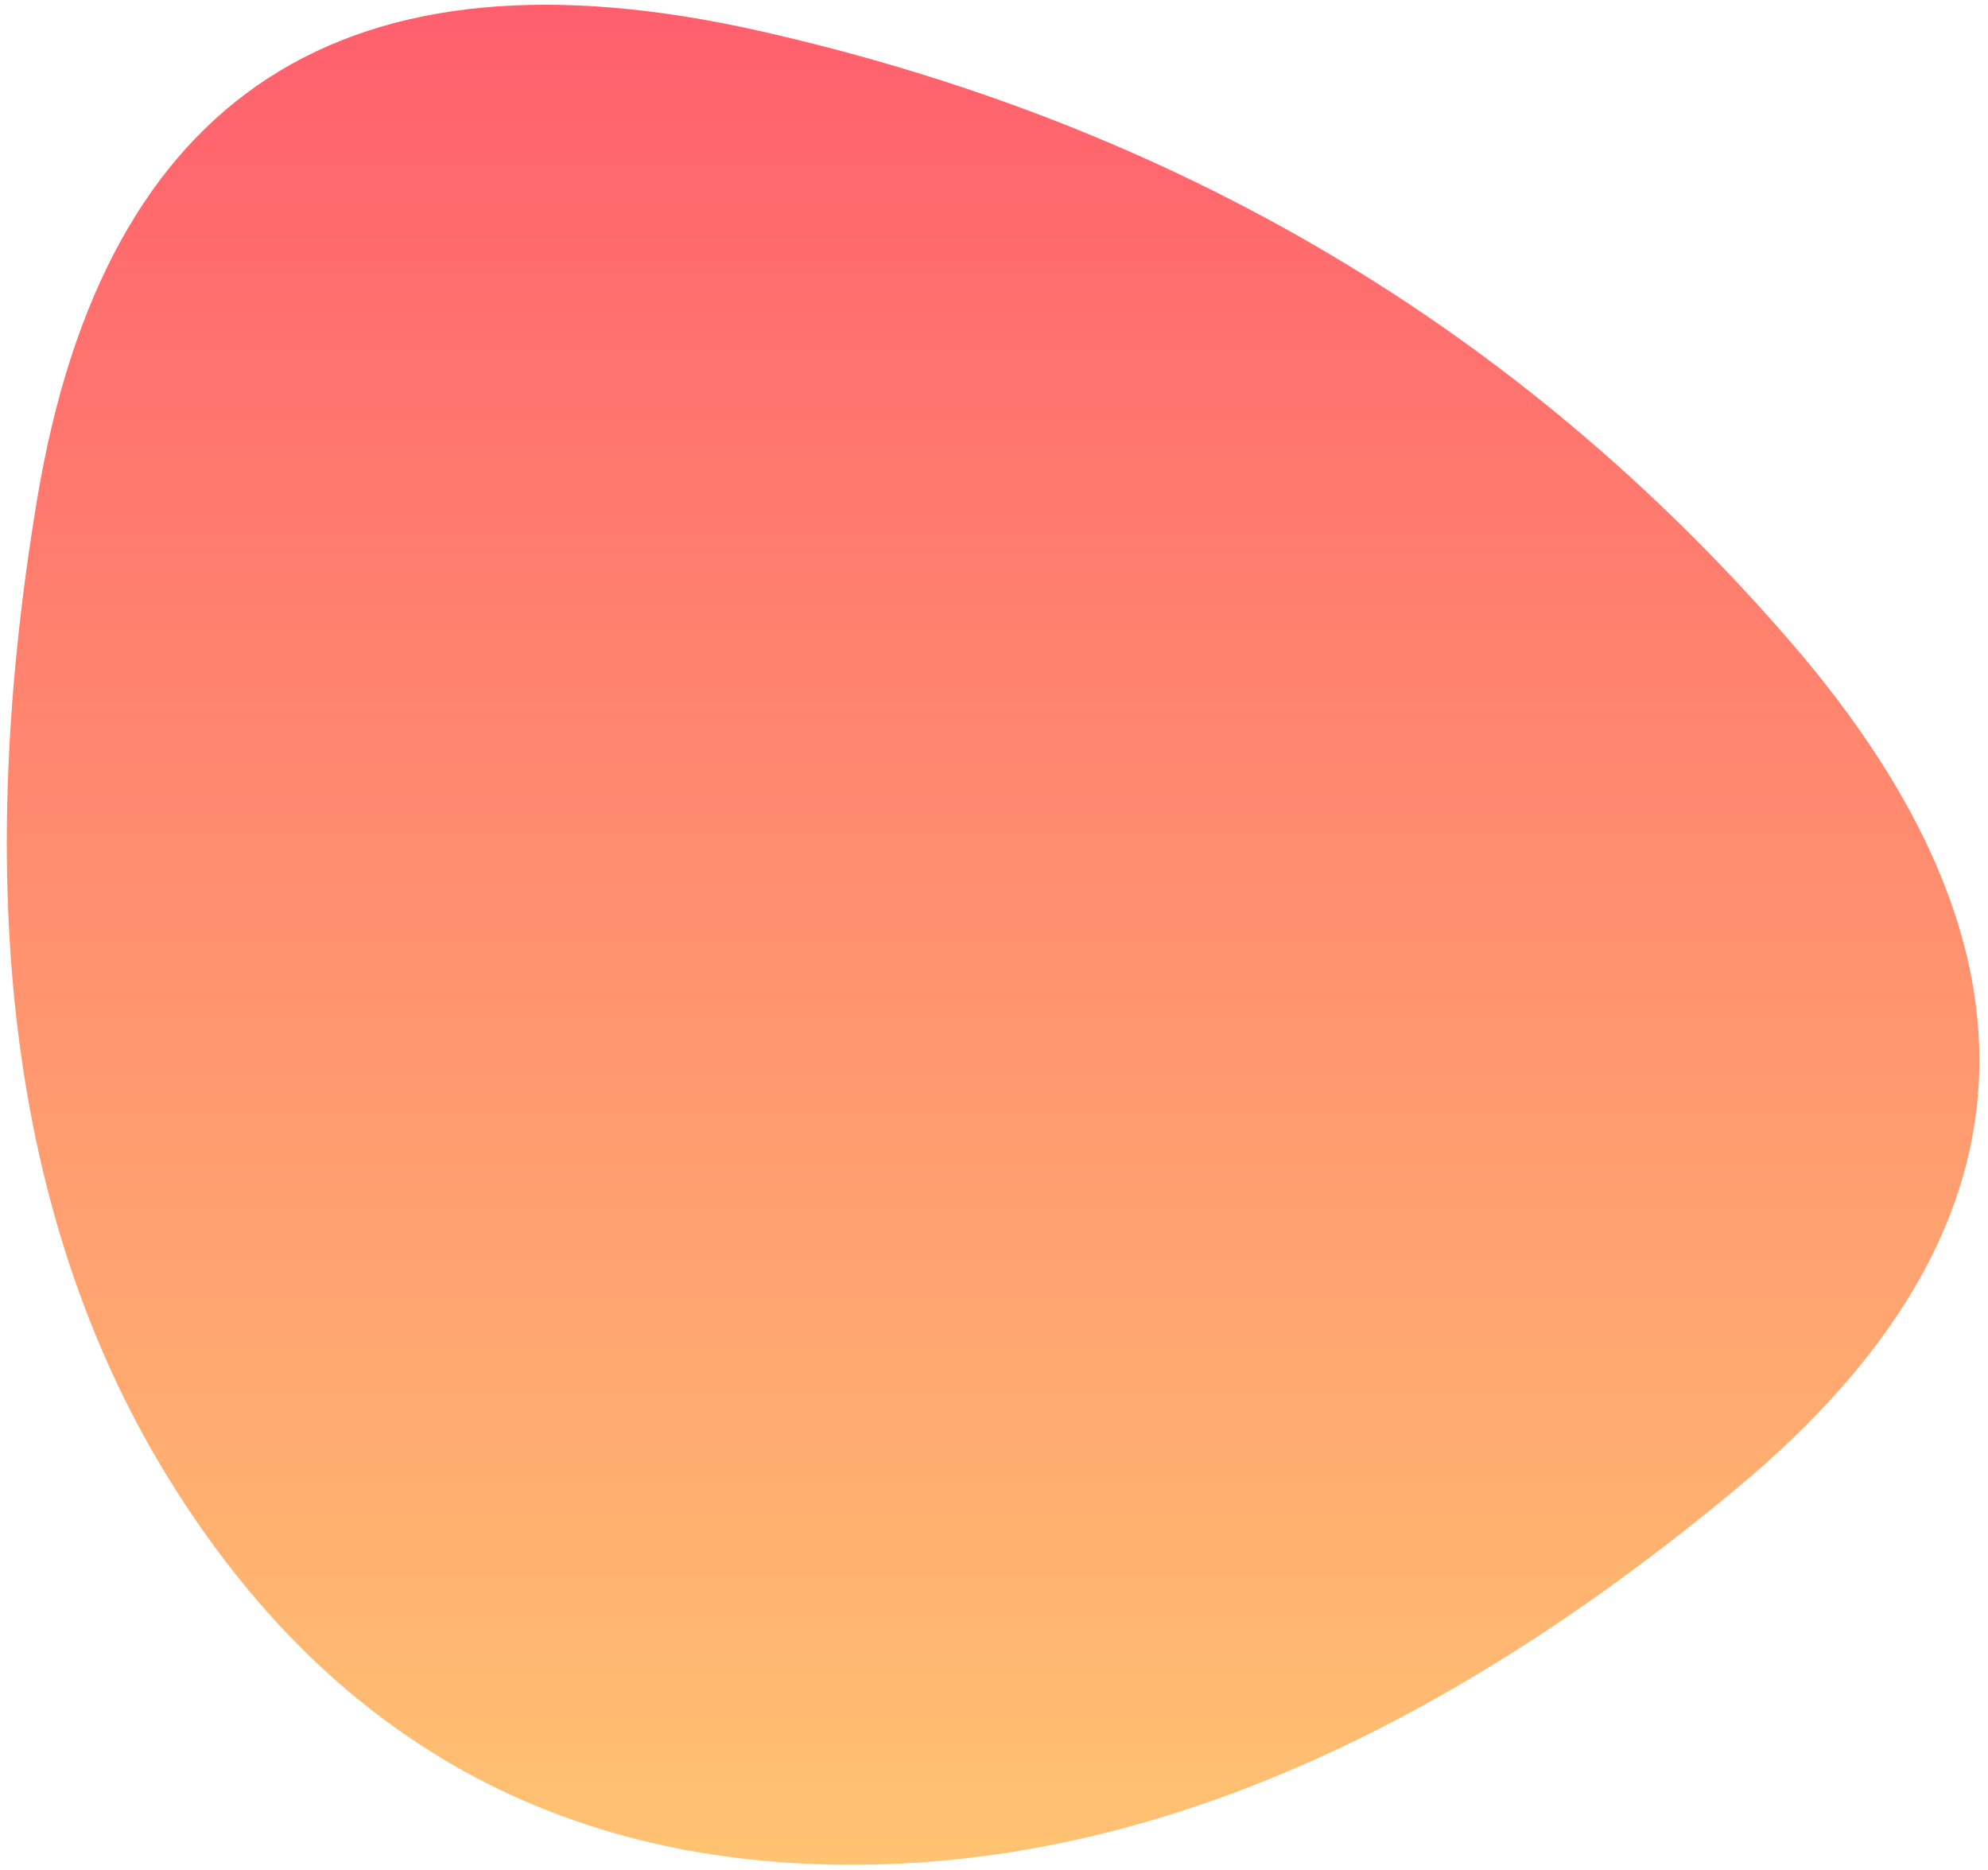
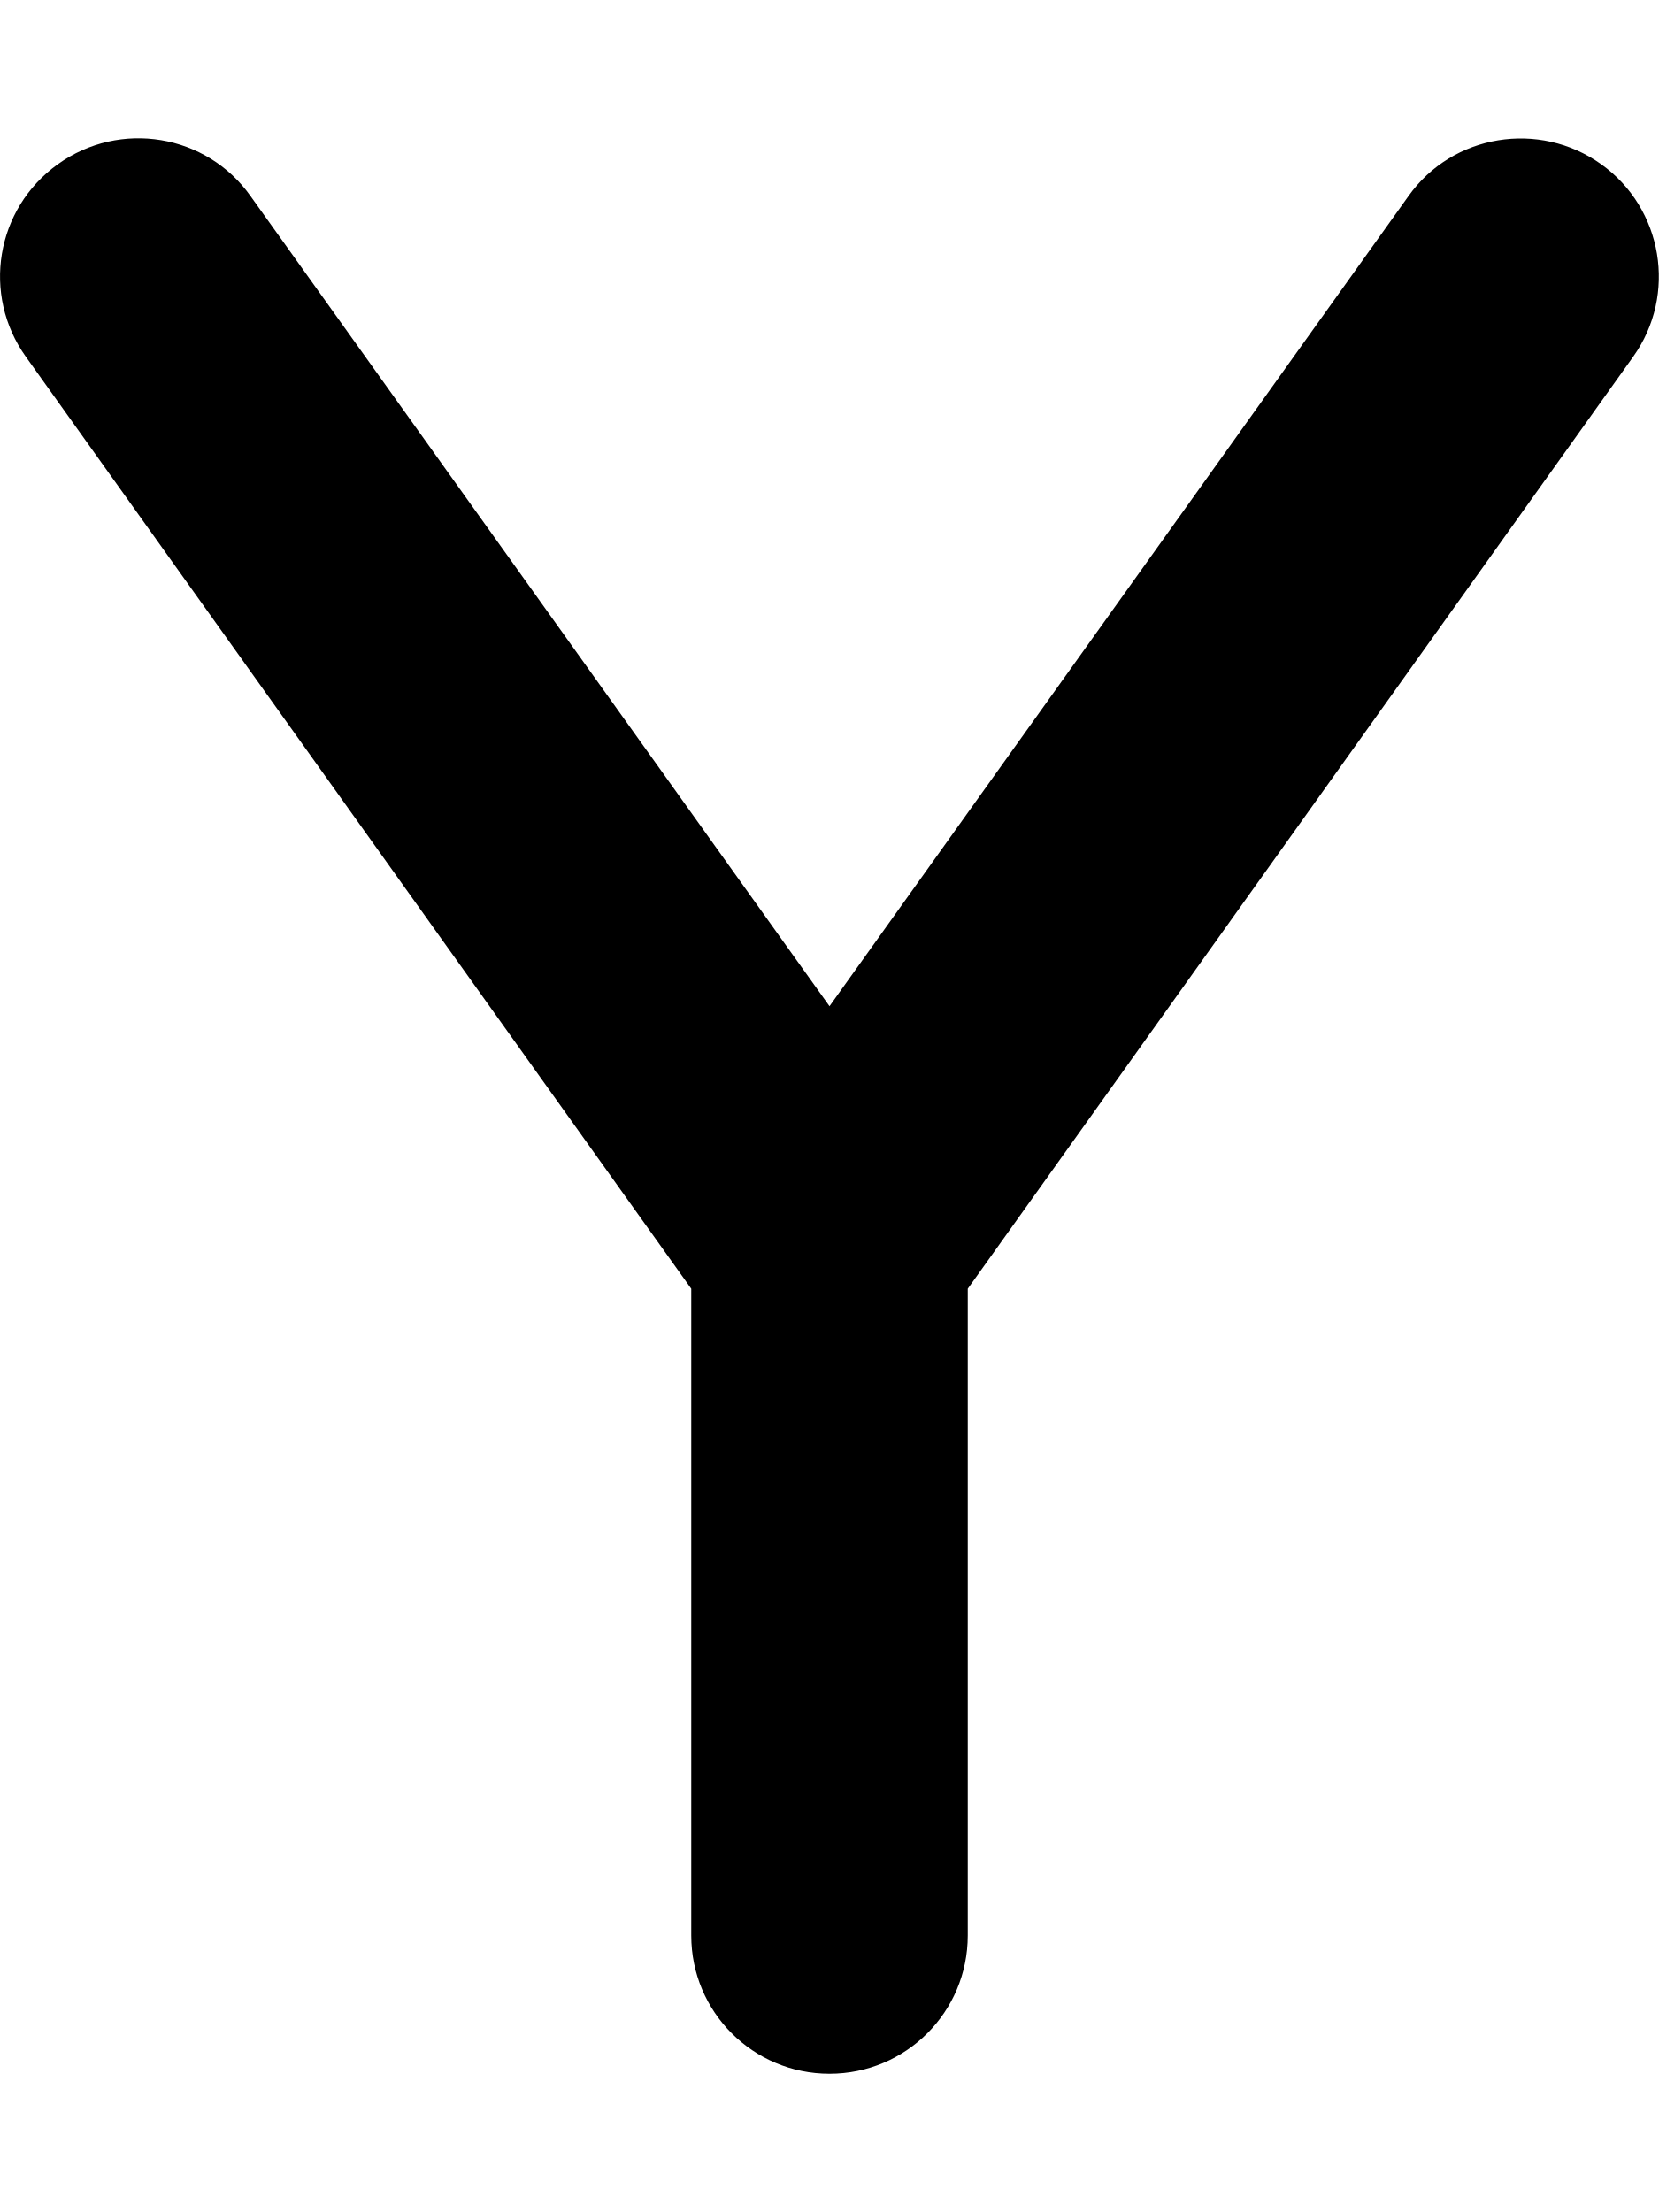
- <svg xmlns="http://www.w3.org/2000/svg" width="117" height="110" viewBox="0 0 117 110" fill="none">
-   <path d="M102.282 87.513C84.385 102.427 66.874 109.829 49.75 109.719C32.626 109.608 19.424 102.151 10.144 87.347C0.864 72.543 -1.787 53.209 2.19 29.346C6.167 5.483 20.363 -3.686 44.779 1.837C69.194 7.361 89.356 19.293 105.265 37.632C121.174 55.971 120.18 72.598 102.282 87.513Z" fill="url(#paint0_linear)" />
-   <defs>
-     <linearGradient id="paint0_linear" x1="0.4" y1="0.28" x2="0.4" y2="109.72" gradientUnits="userSpaceOnUse">
-       <stop stop-color="#FF5F6D" />
-       <stop offset="1" stop-color="#FFC371" />
-     </linearGradient>
-   </defs>
+ <svg xmlns="http://www.w3.org/2000/svg" viewBox="0 0 384 512">
+   <path d="M58 45.4C47.8 31 27.8 27.7 13.4 38S-4.3 68.2 6 82.6L160 298.3V448c0 17.7 14.3 32 32 32s32-14.3 32-32V298.3L378 82.6c10.3-14.4 6.9-34.4-7.4-44.6S336.2 31 326 45.4L192 232.9 58 45.4z" />
</svg>
